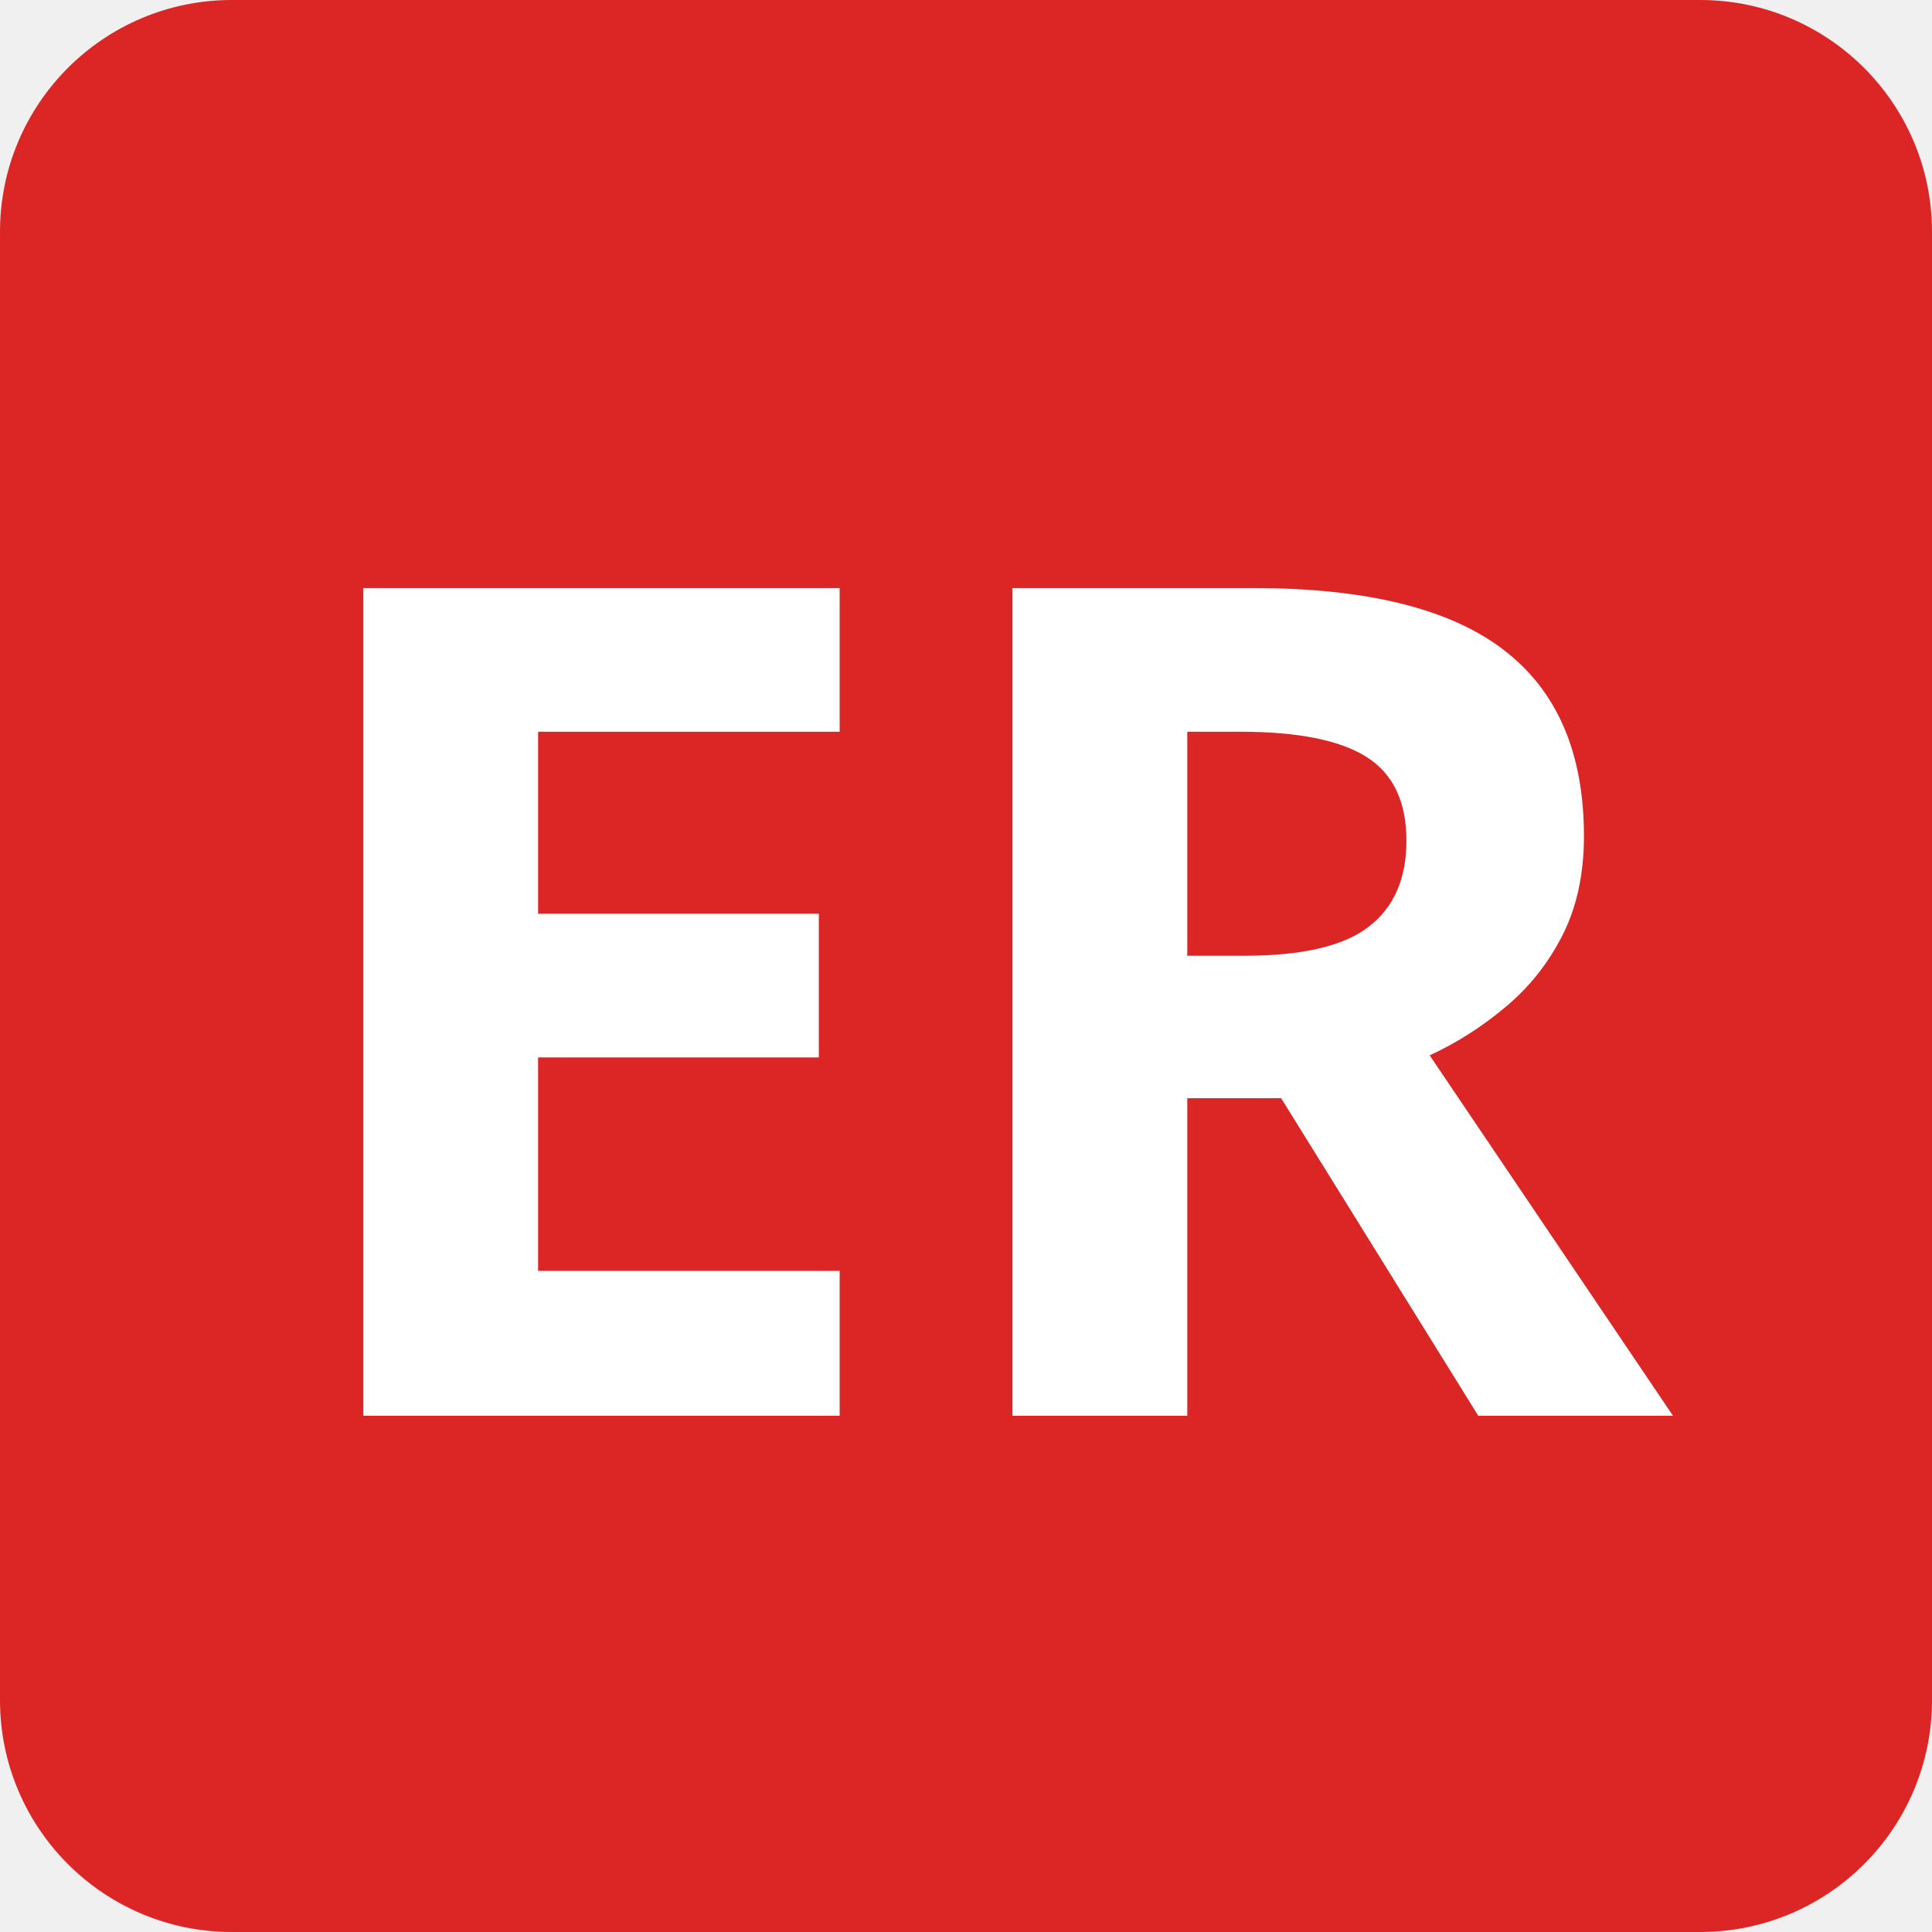
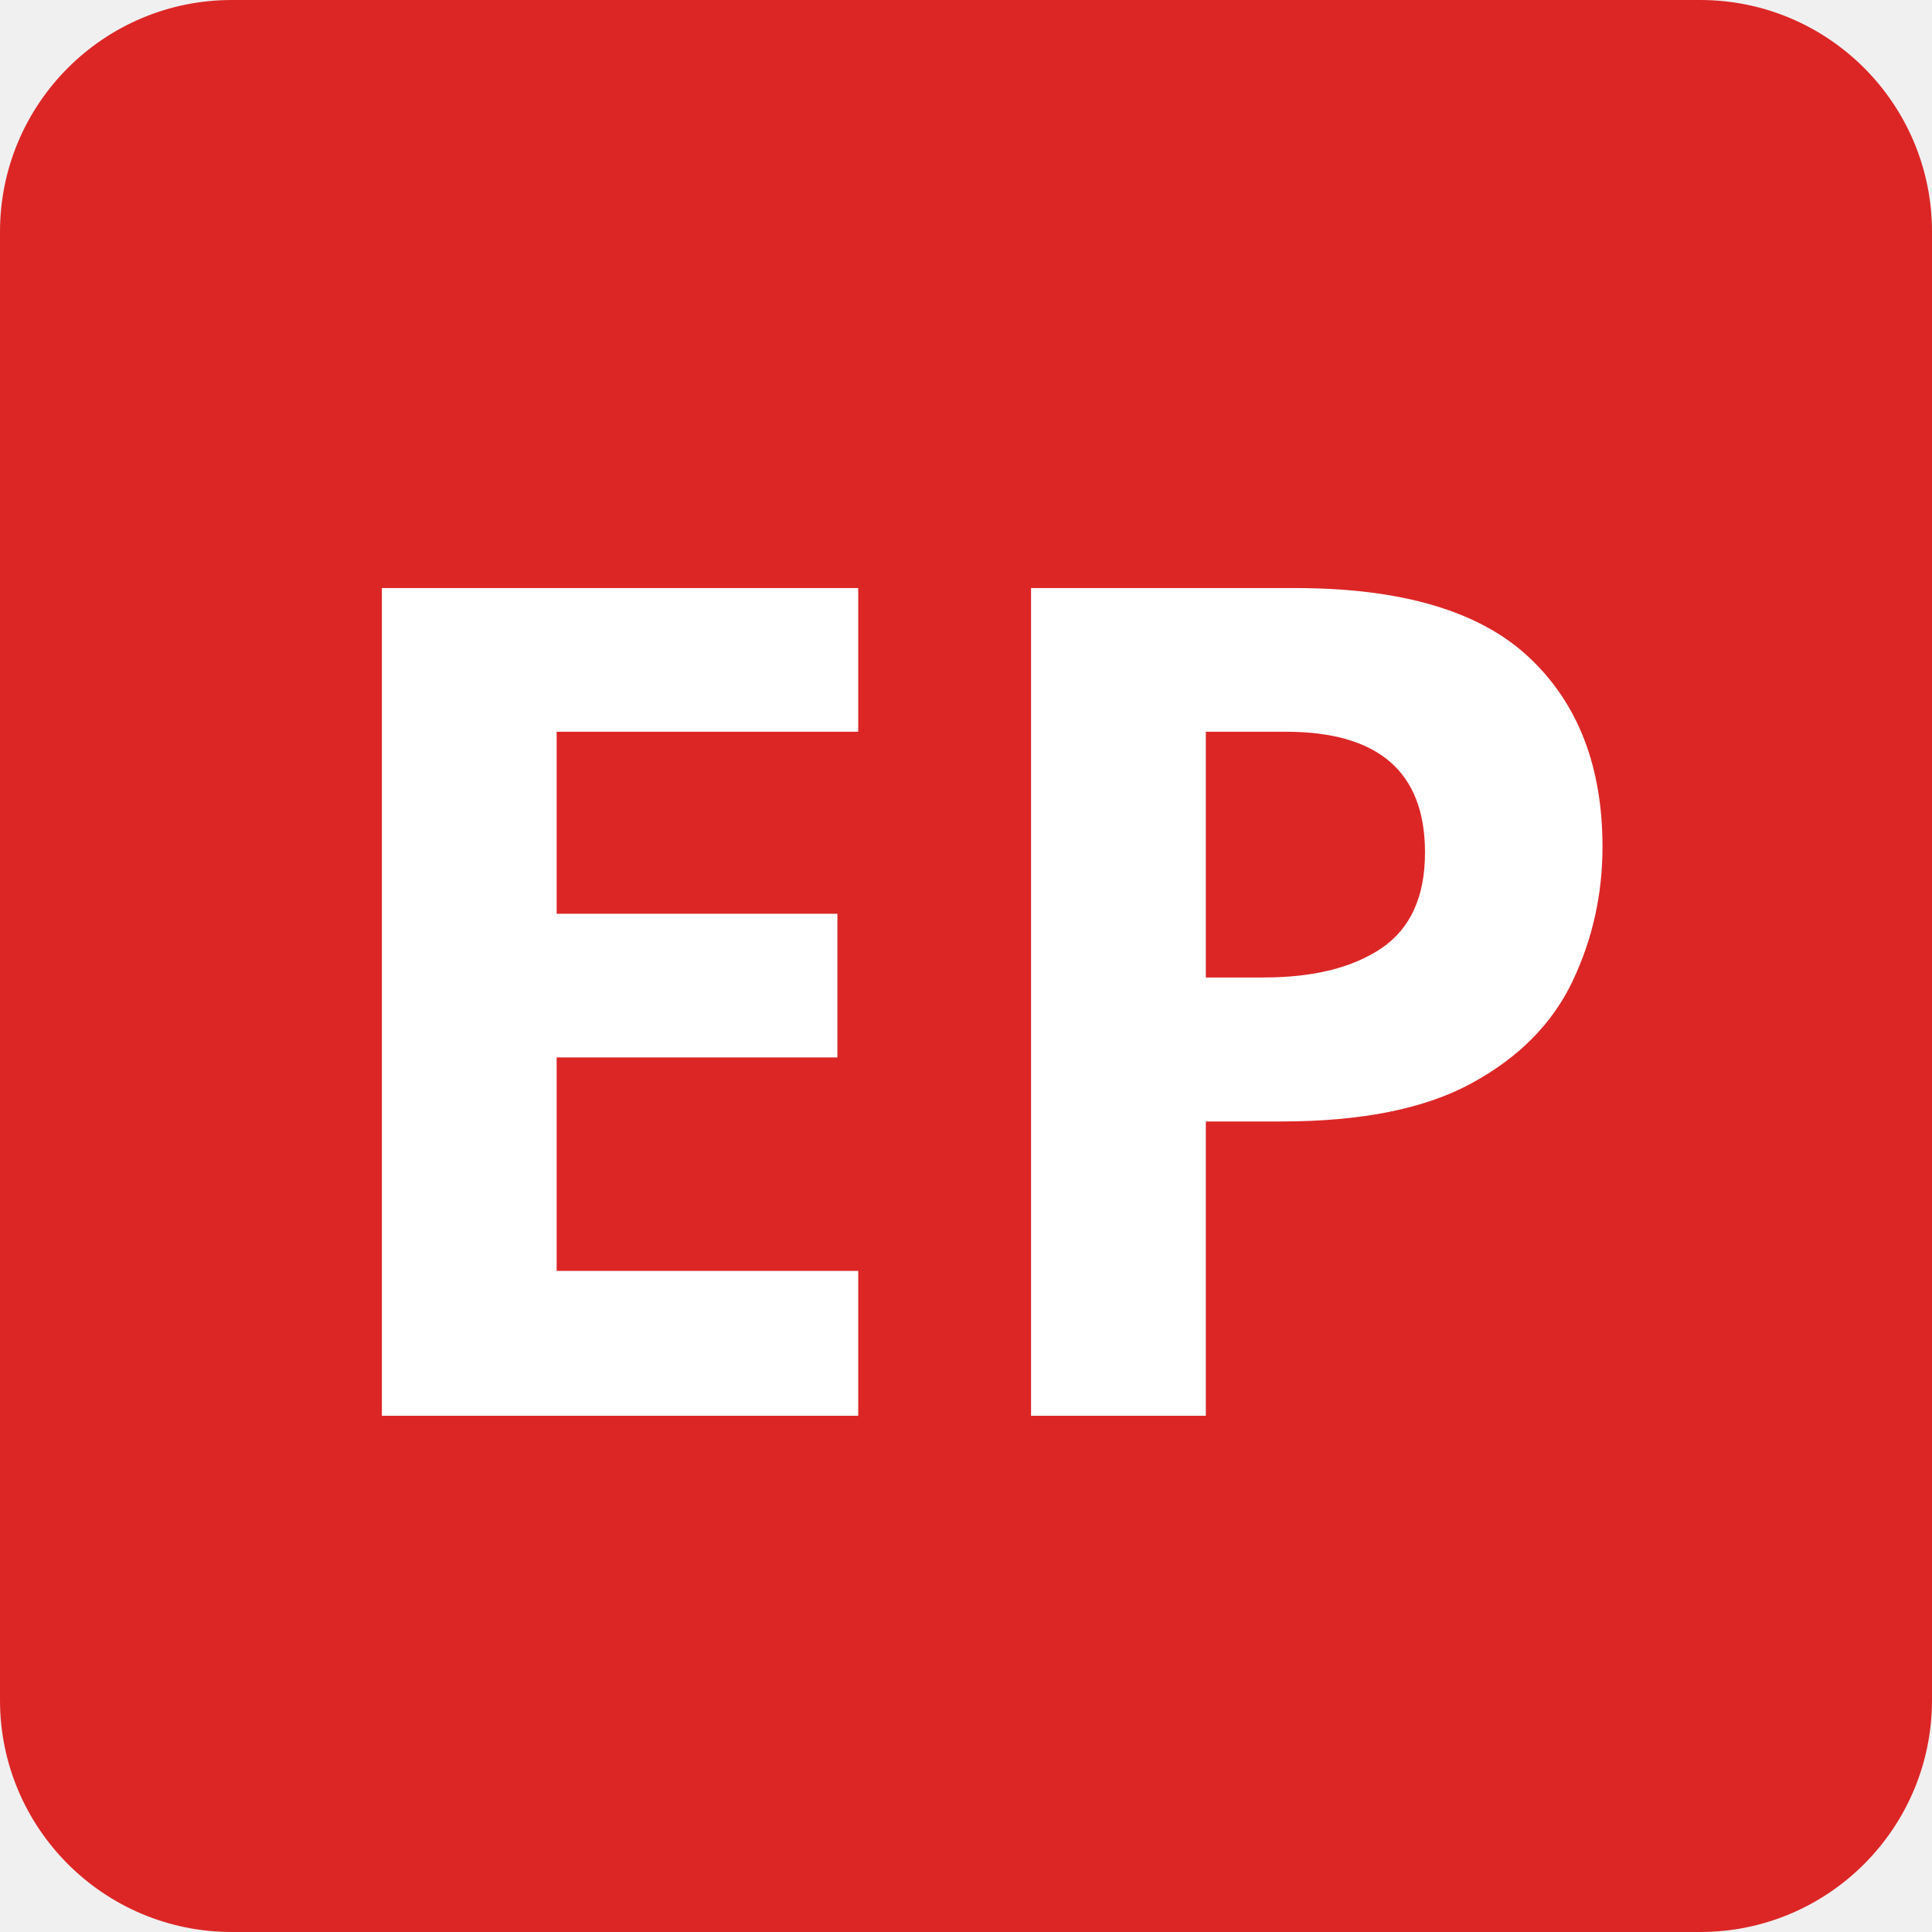
<svg xmlns="http://www.w3.org/2000/svg" viewBox="0 0 100 100">
  <rect width="100" height="100" rx="12" fill="#dc2626" />
-   <text x="50%" y="50%" dominant-baseline="central" text-anchor="middle" font-family="sans-serif" font-size="60" font-weight="bold" fill="white">ER</text>
+   <text x="50%" y="50%" dominant-baseline="central" text-anchor="middle" font-family="sans-serif" font-size="60" font-weight="bold" fill="white">EP</text>
</svg>
